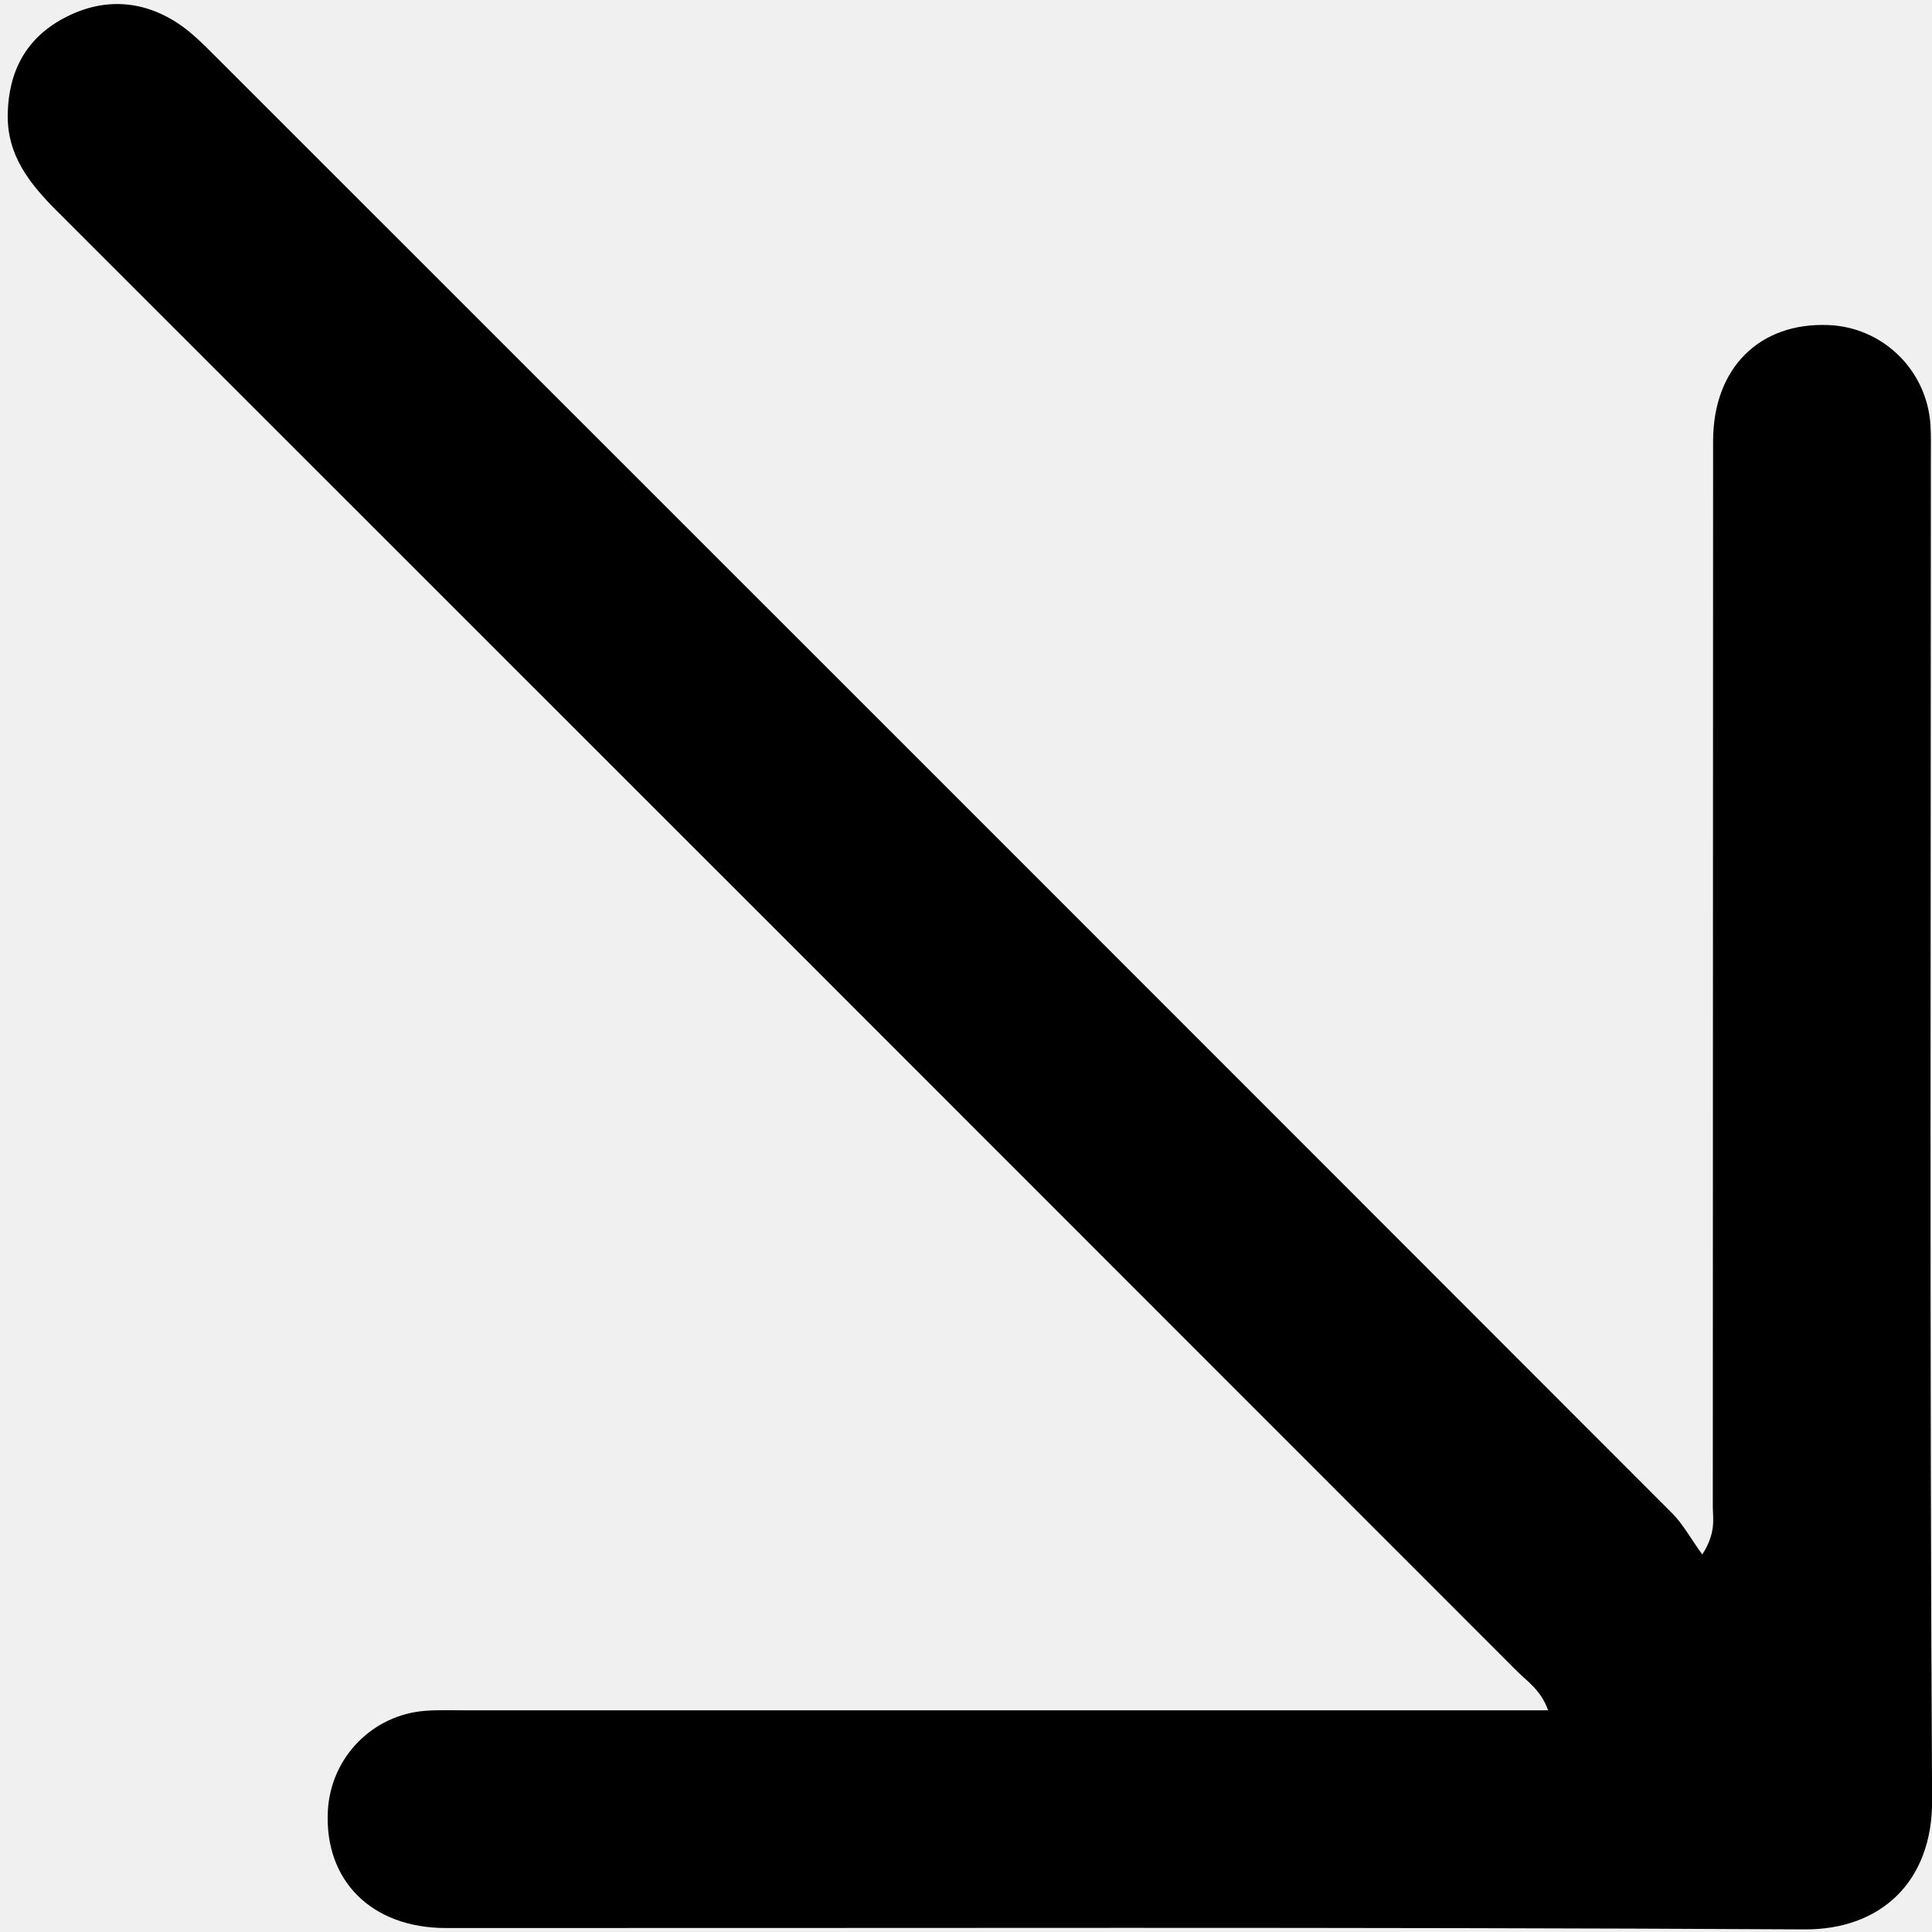
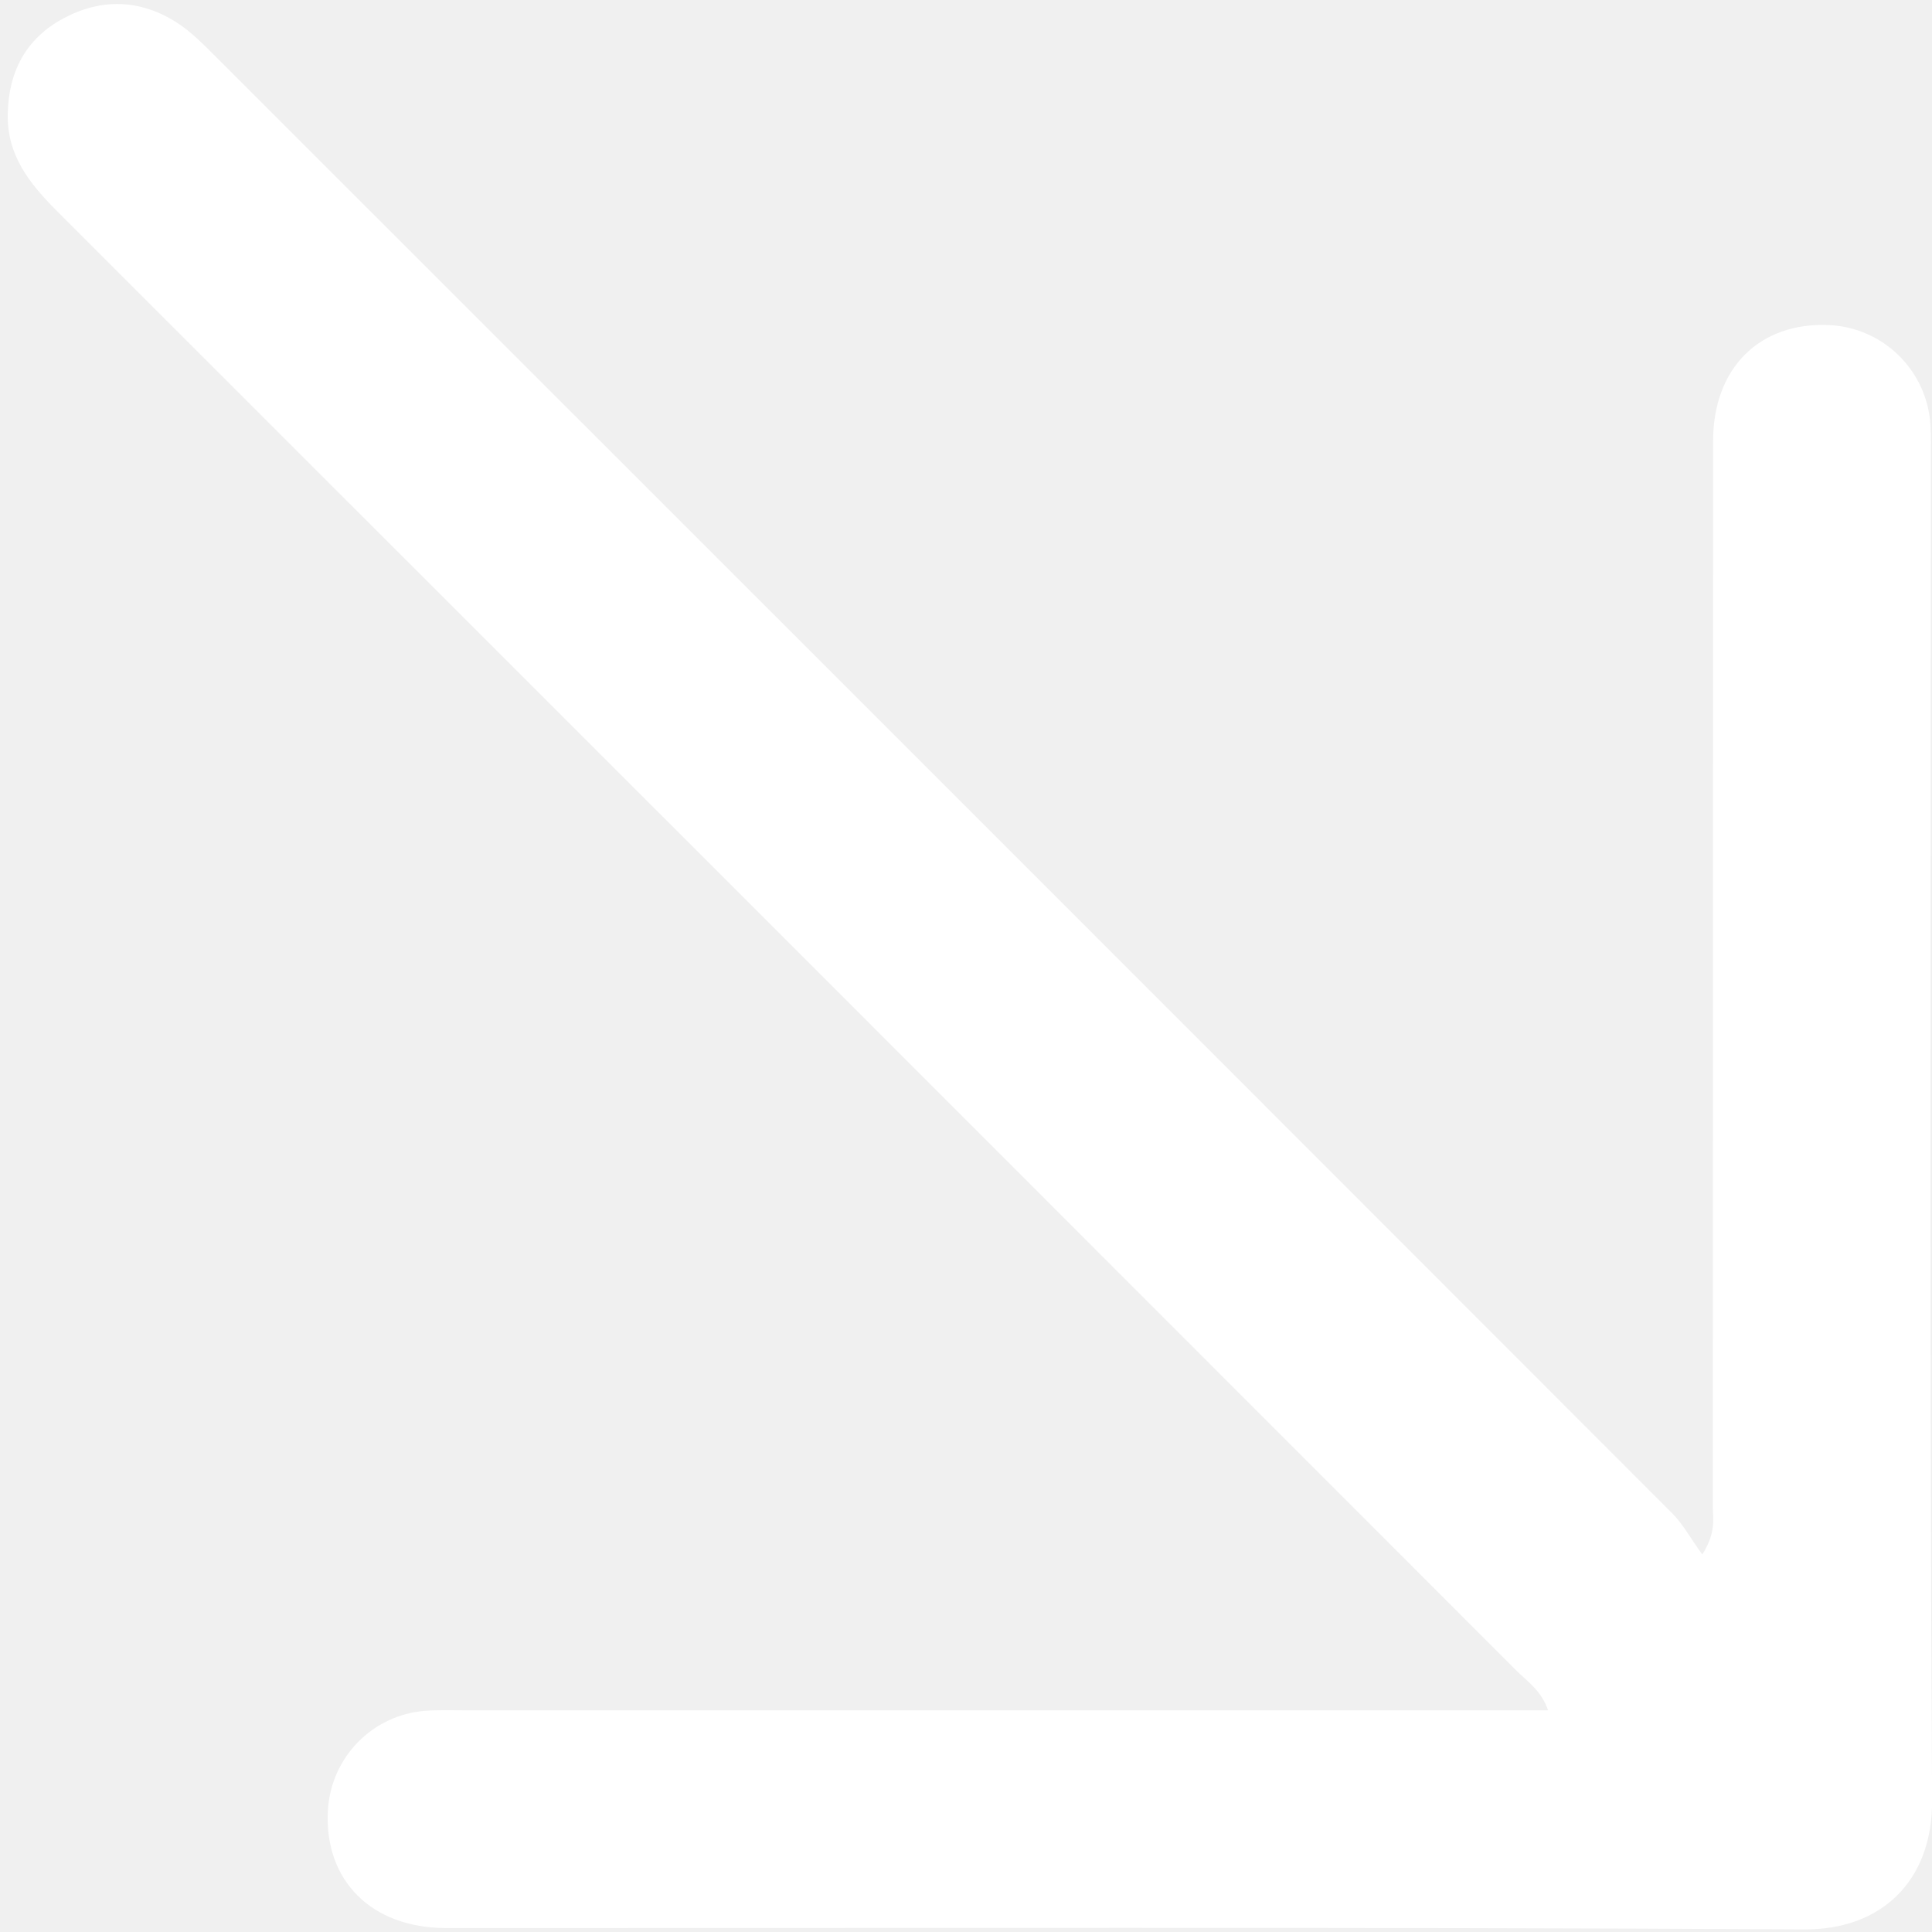
<svg xmlns="http://www.w3.org/2000/svg" x="0px" y="0px" viewBox="0 0 200 200" style="enable-background:new 0 0 200 200;">
  <g>
-     <path d="M160.26,177.05c-0.74-2.09-2.15-2.98-3.25-4.08C106.66,122.58,56.29,72.21,5.91,21.86C3.07,19.02,0.7,16.08,0.8,11.76   c0.1-4.41,1.92-7.8,5.79-9.87c3.95-2.11,8-1.96,11.78,0.49c1.52,0.99,2.82,2.35,4.12,3.64c50.22,50.19,100.43,100.4,150.61,150.63   c1.12,1.12,1.9,2.59,3.12,4.27c1.46-2.3,1.09-3.69,1.09-4.97c0.02-36.76,0.01-73.53,0.03-110.29c0-7.56,4.8-12.31,11.96-12.01   c5.63,0.23,10.19,4.69,10.54,10.35c0.07,1.14,0.04,2.3,0.04,3.45c0,46.3-0.14,92.6,0.13,138.9c0.05,8.53-5.41,13.43-13.21,13.38   c-46.87-0.26-93.75-0.12-140.62-0.14c-7.72,0-12.62-4.91-12.24-12.13c0.29-5.52,4.61-9.96,10.12-10.36   c1.37-0.1,2.76-0.05,4.13-0.05c35.85,0,71.69,0,107.54,0C157.09,177.05,158.46,177.05,160.26,177.05z" />
+     <path fill="#fff" d="M160.26,177.05c-0.74-2.09-2.15-2.98-3.25-4.08C106.66,122.58,56.29,72.21,5.91,21.86C3.07,19.02,0.7,16.08,0.8,11.76   c0.1-4.41,1.92-7.8,5.79-9.87c3.95-2.11,8-1.96,11.78,0.49c1.52,0.99,2.82,2.35,4.12,3.64c50.22,50.19,100.43,100.4,150.61,150.63   c1.12,1.12,1.9,2.59,3.12,4.27c1.46-2.3,1.09-3.69,1.09-4.97c0.02-36.76,0.01-73.53,0.03-110.29c0-7.56,4.8-12.31,11.96-12.01   c5.63,0.23,10.19,4.69,10.54,10.35c0.07,1.14,0.04,2.3,0.04,3.45c0,46.3-0.14,92.6,0.13,138.9c0.05,8.53-5.41,13.43-13.21,13.38   c-46.87-0.26-93.75-0.12-140.62-0.14c-7.72,0-12.62-4.91-12.24-12.13c0.29-5.52,4.61-9.96,10.12-10.36   c1.37-0.1,2.76-0.05,4.13-0.05c35.85,0,71.69,0,107.54,0C157.09,177.05,158.46,177.05,160.26,177.05z" />
  </g>
</svg>
